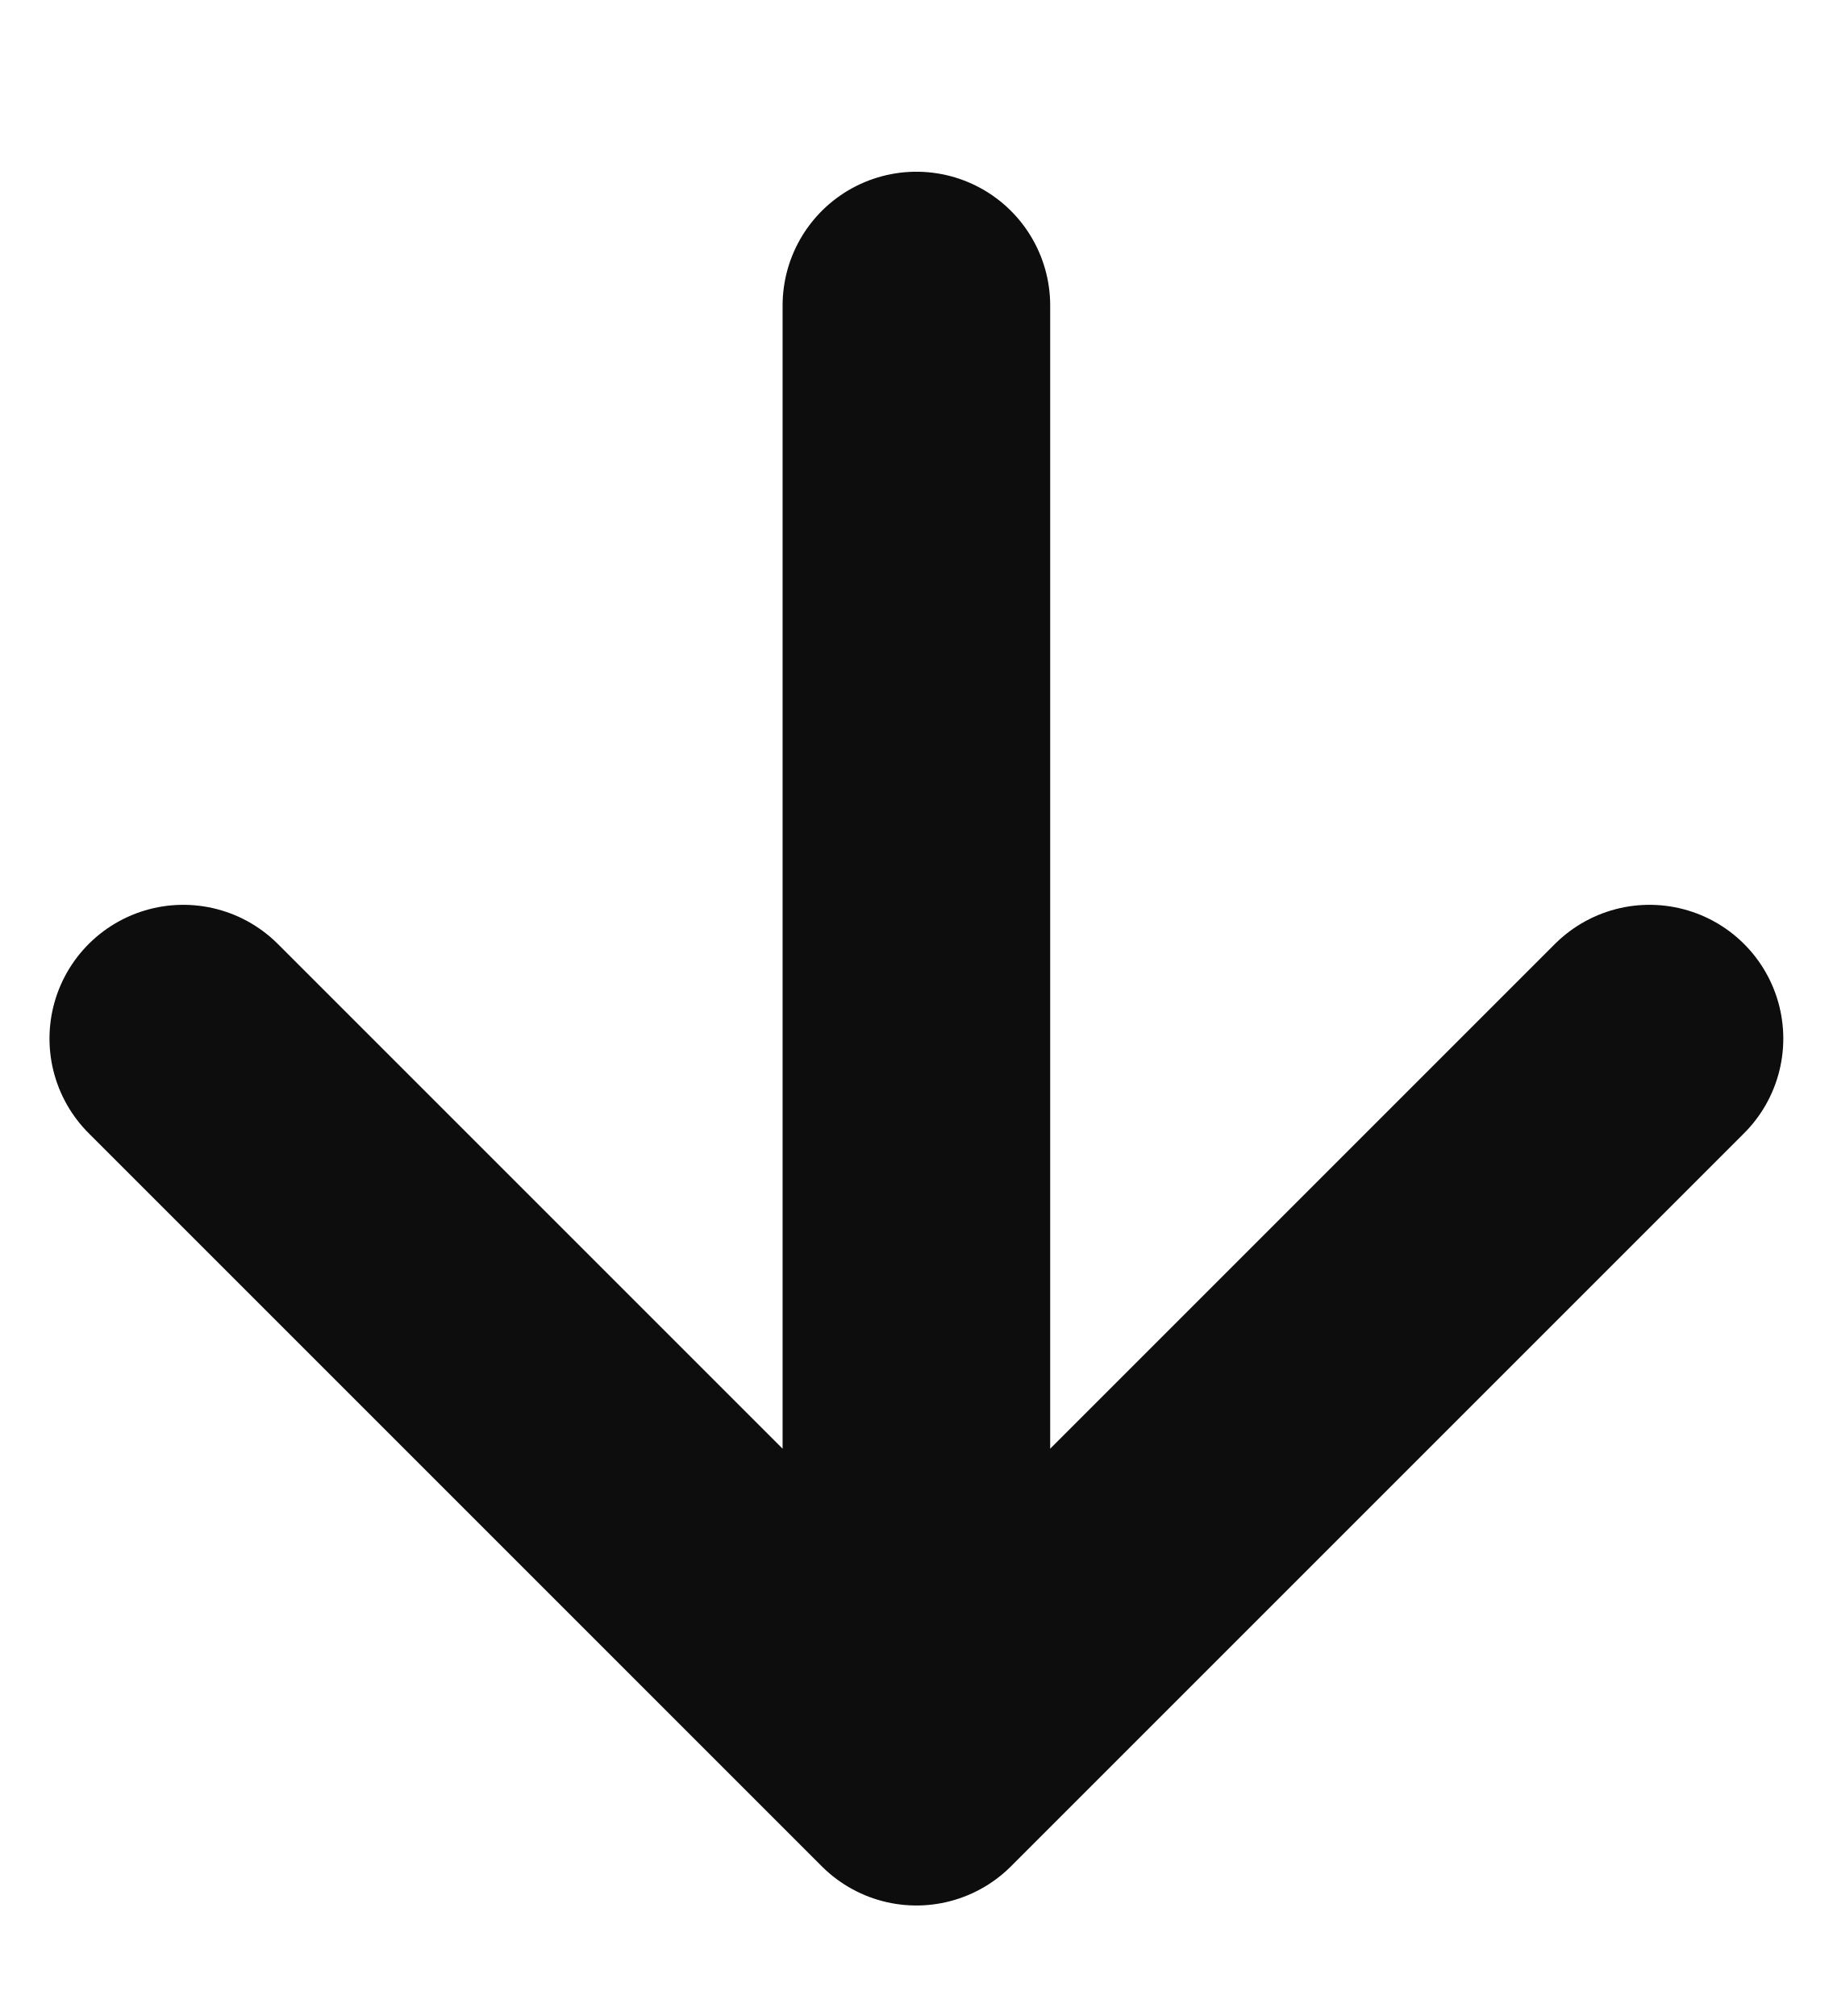
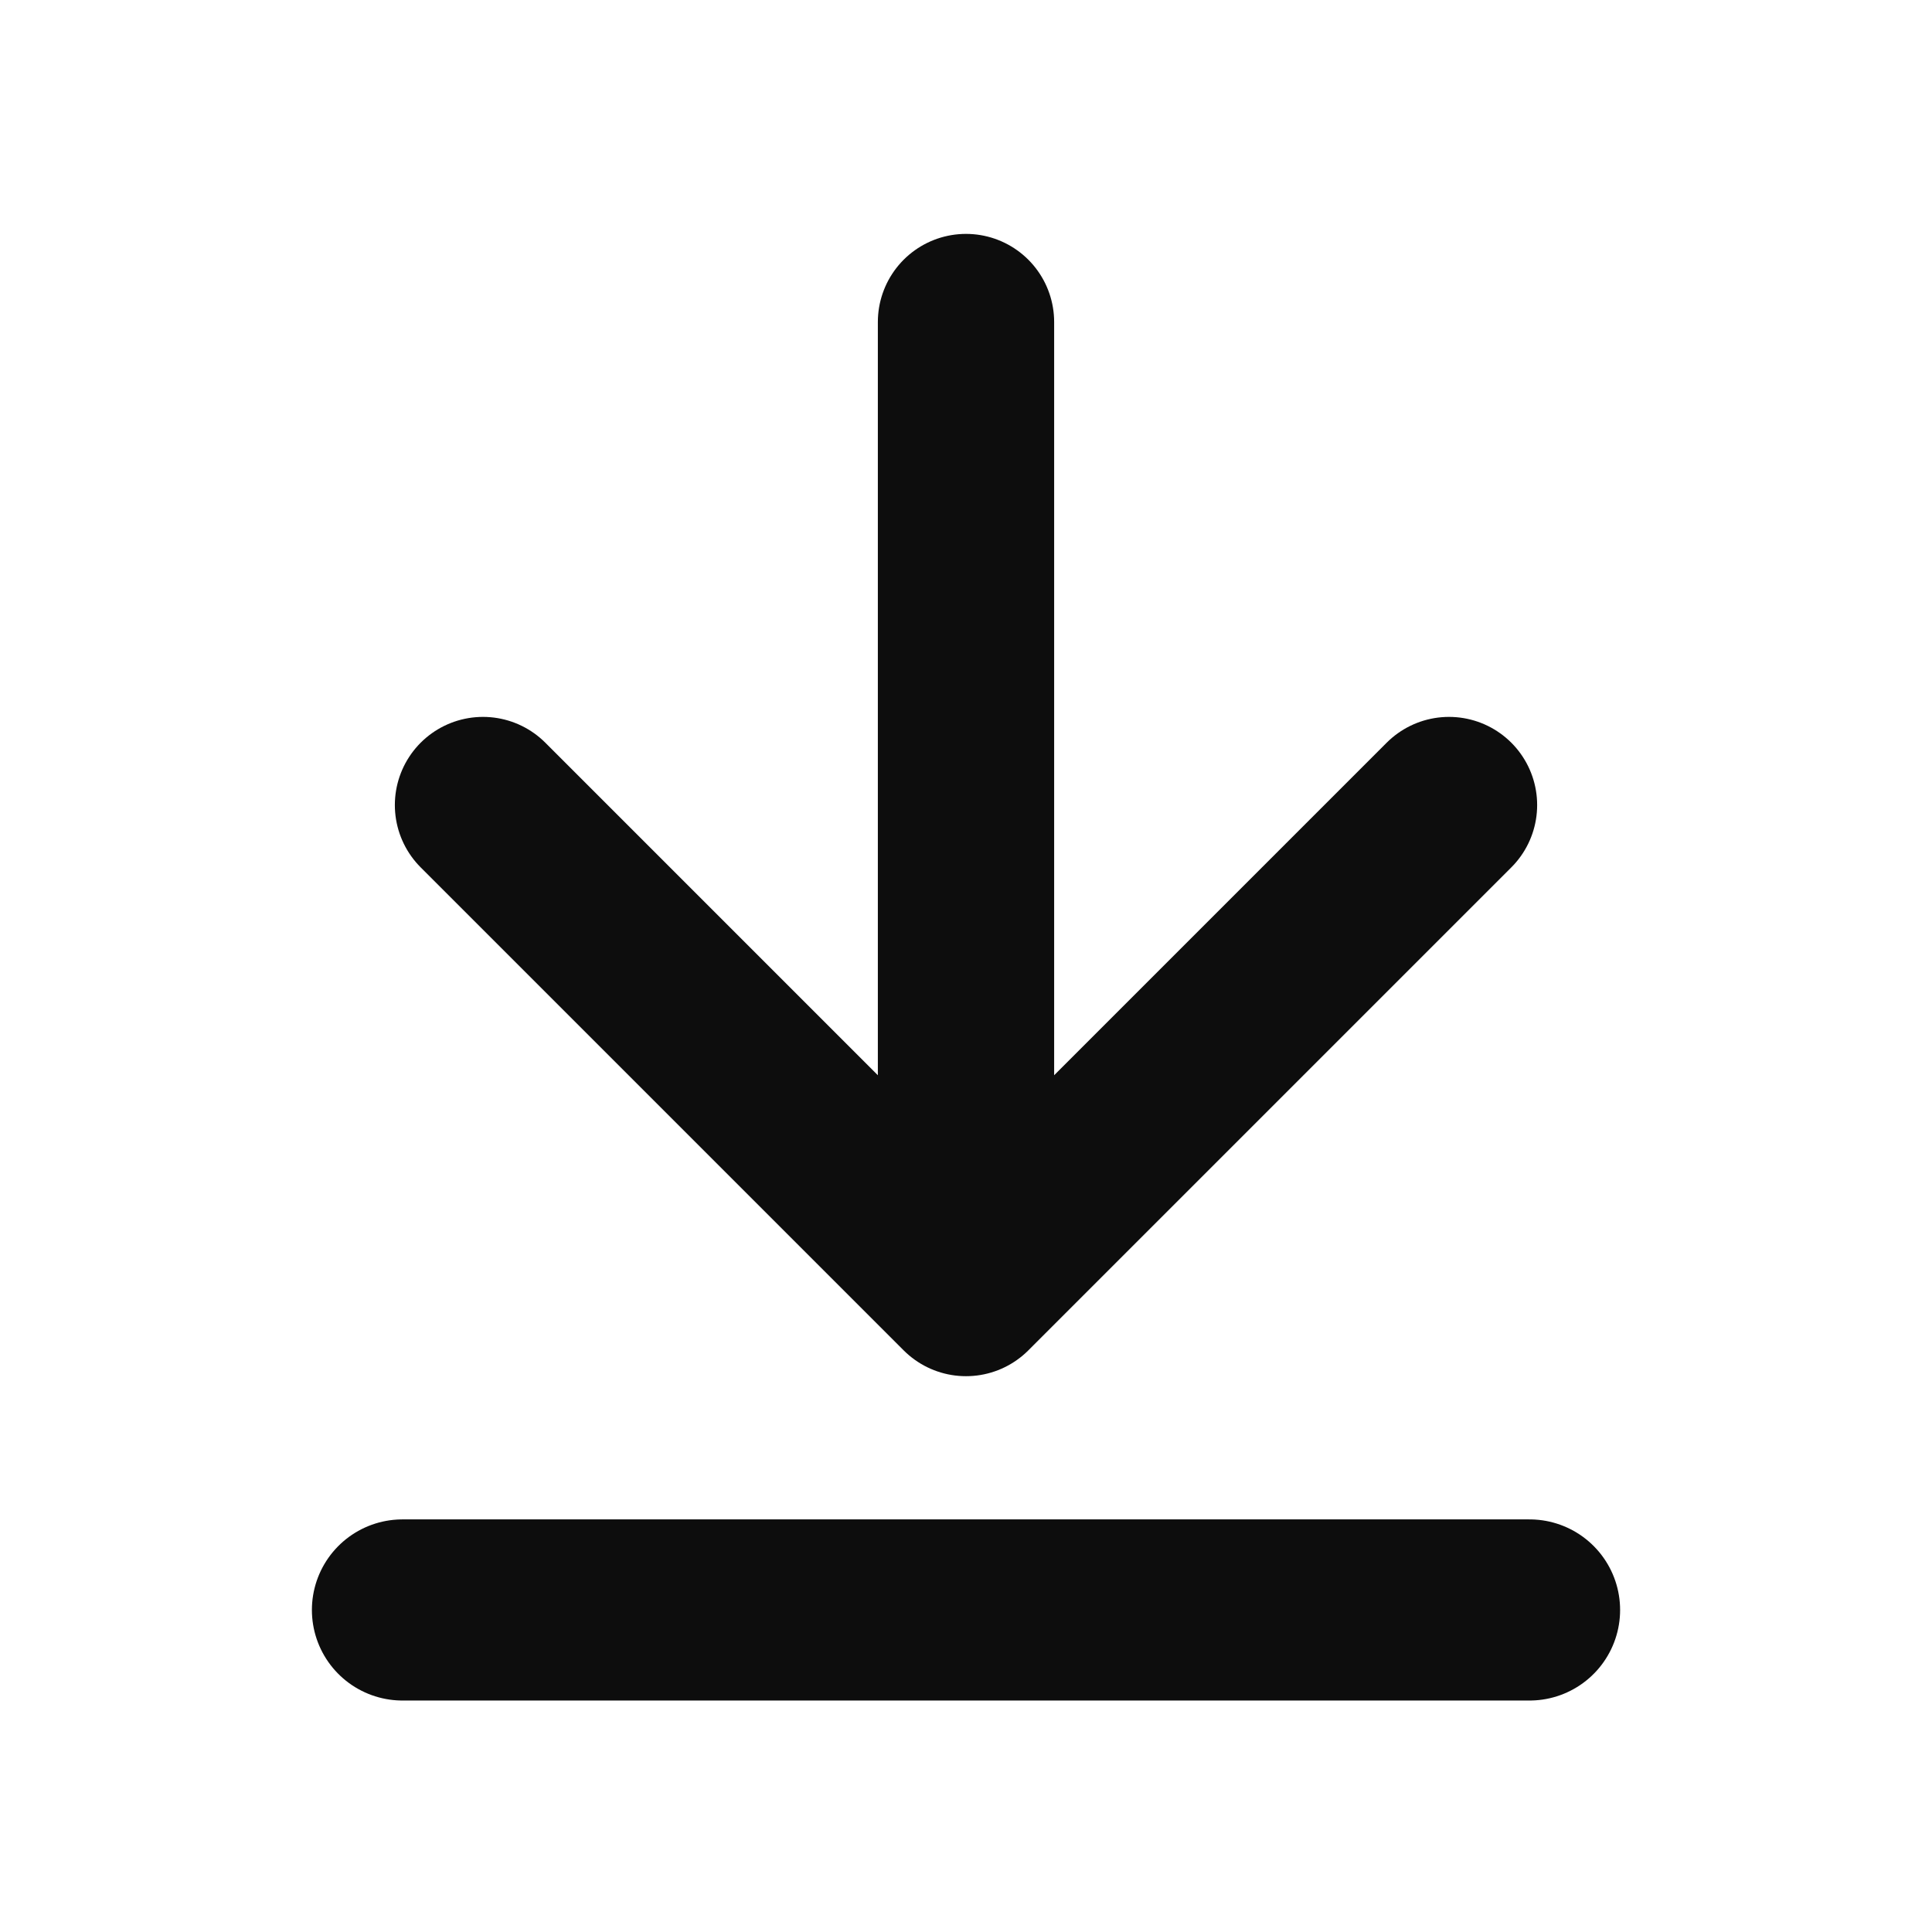
- <svg xmlns="http://www.w3.org/2000/svg" width="10" height="11" viewBox="0 0 10 11" fill="none">
-   <path d="M5 1.667V9.667M5 9.667L9 5.667M5 9.667L1 5.667" stroke="#0D0D0D" stroke-width="1.46" stroke-linecap="round" stroke-linejoin="round" />
+ <svg xmlns="http://www.w3.org/2000/svg" width="16" height="16" viewBox="0 0 16 16" fill="none">
+   <path d="M3.333 13.333H12.667" stroke="#0D0D0D" stroke-width="1.5" stroke-linecap="round" stroke-linejoin="round" />
+   <path d="M8 2.667V10.667M8 10.667L12 6.667M8 10.667L4 6.667" stroke="#0D0D0D" stroke-width="1.46" stroke-linecap="round" stroke-linejoin="round" />
</svg>
